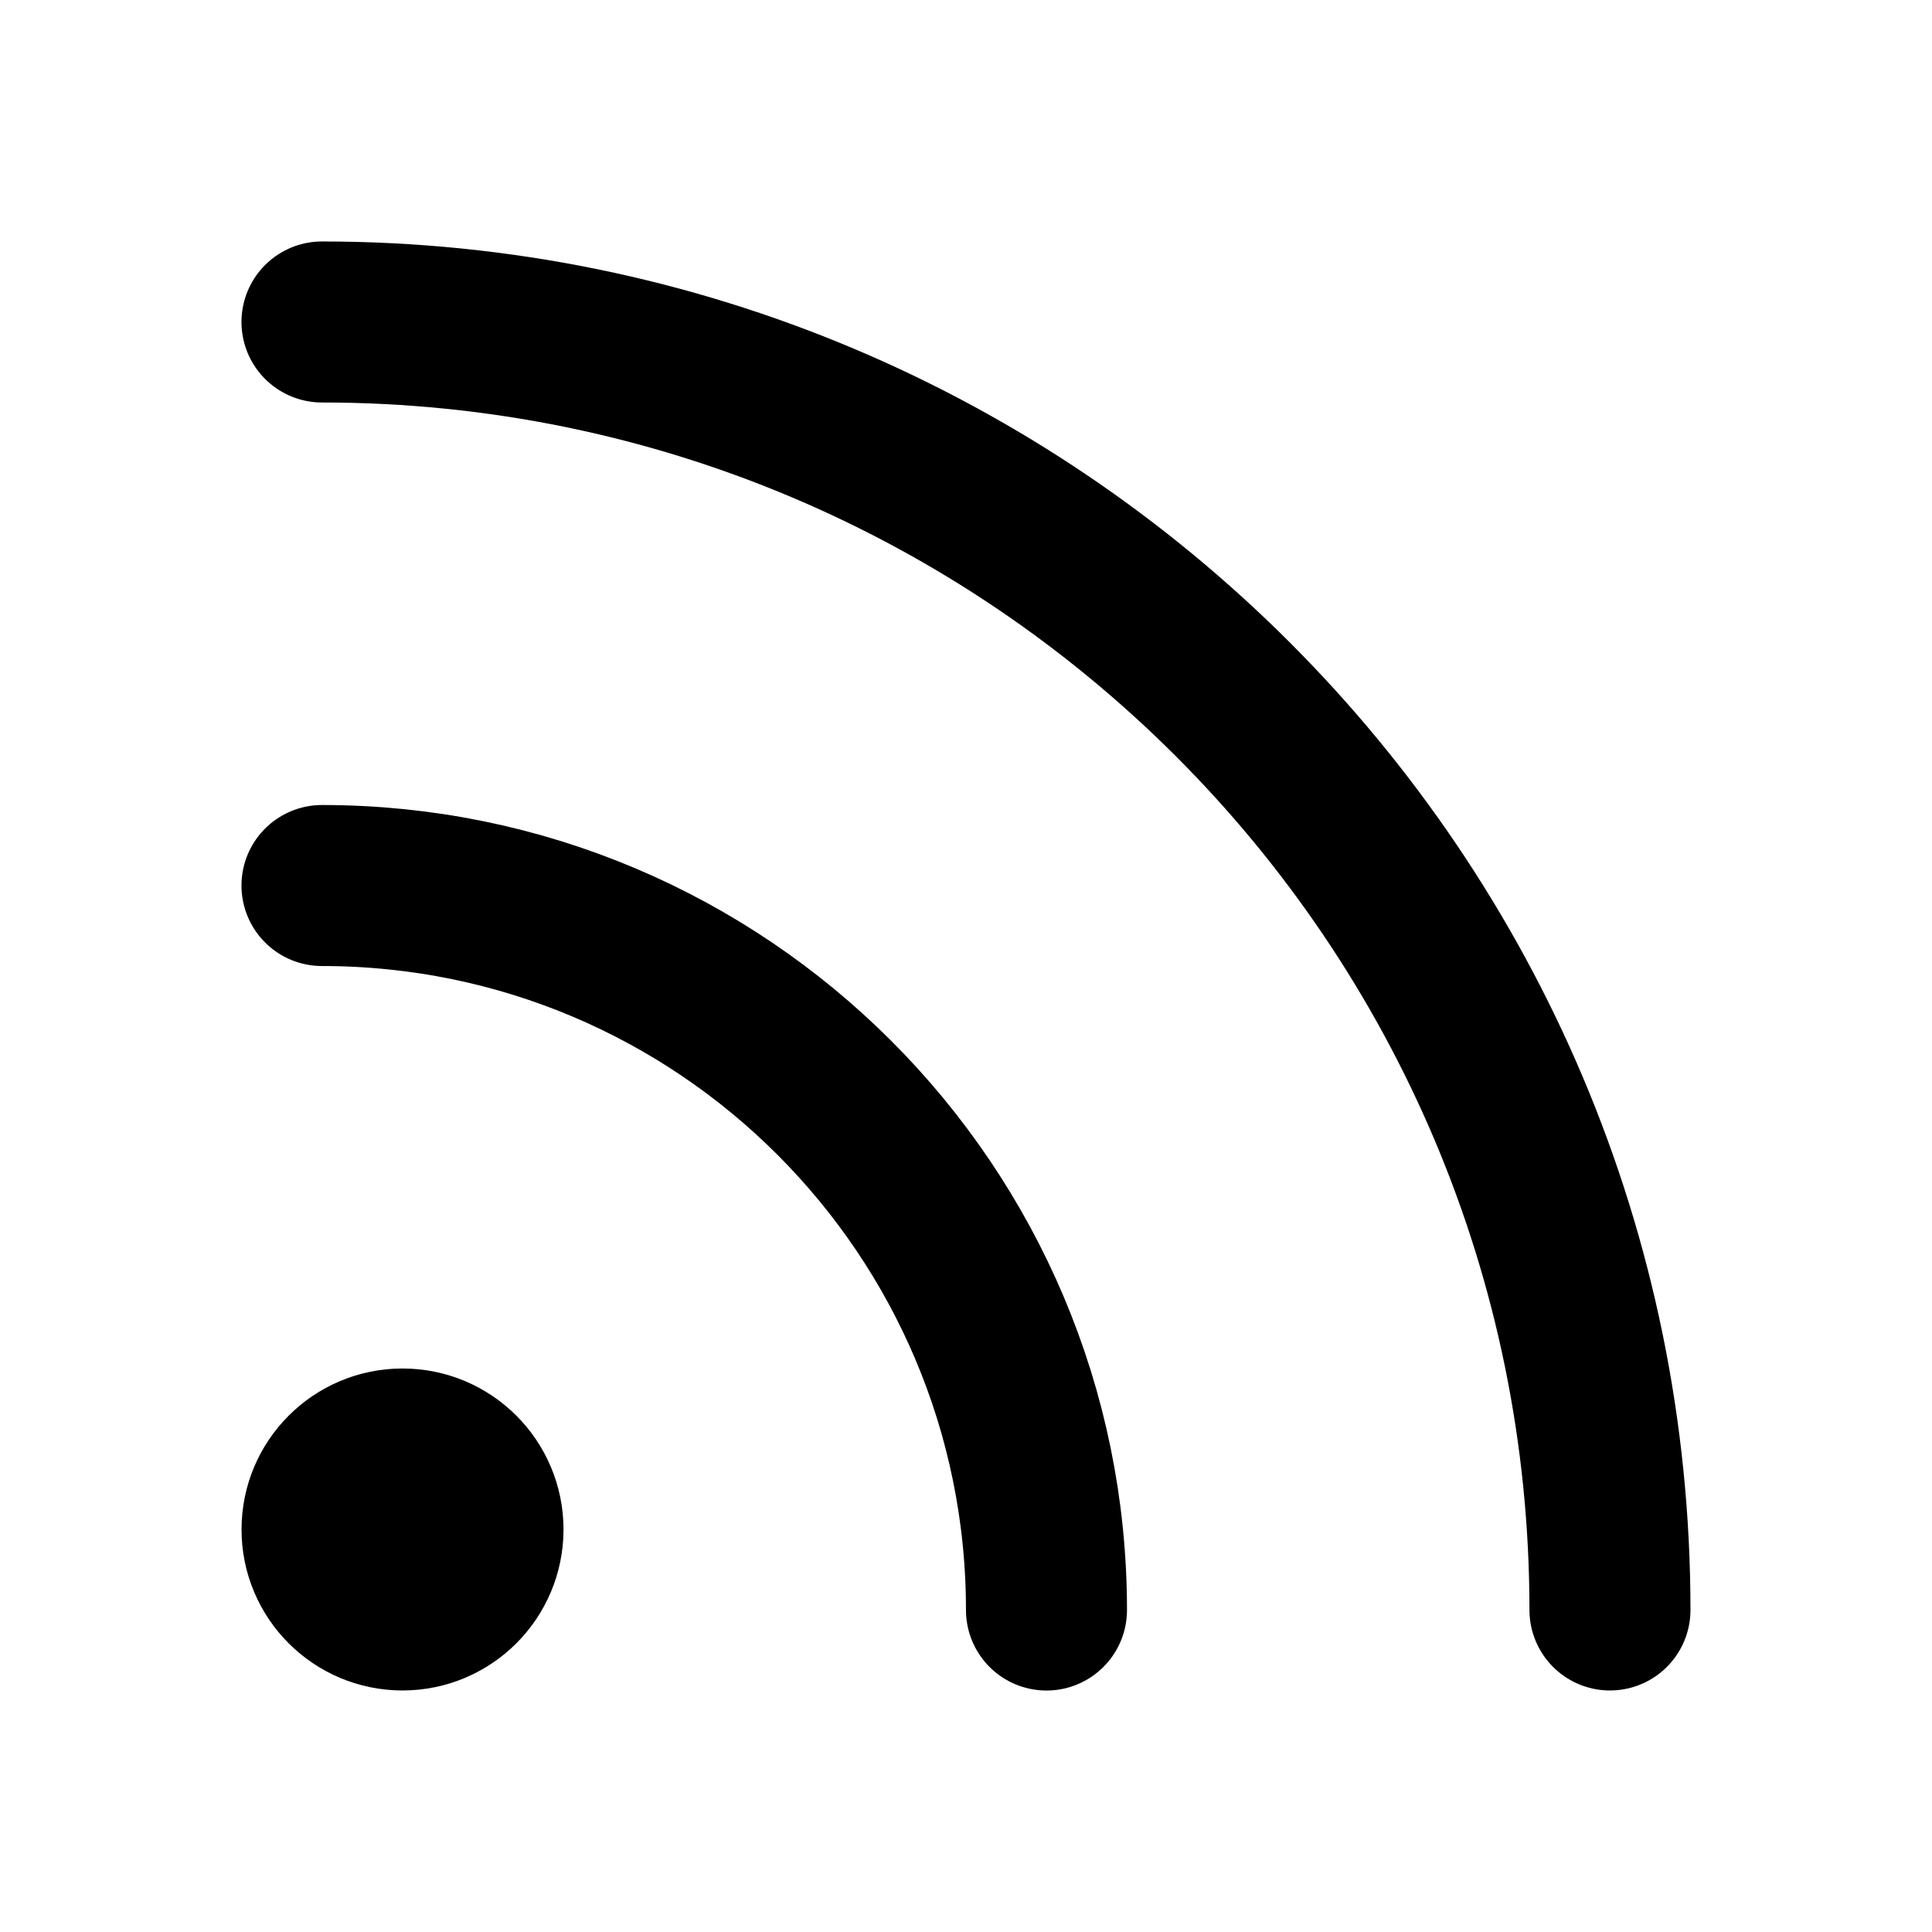
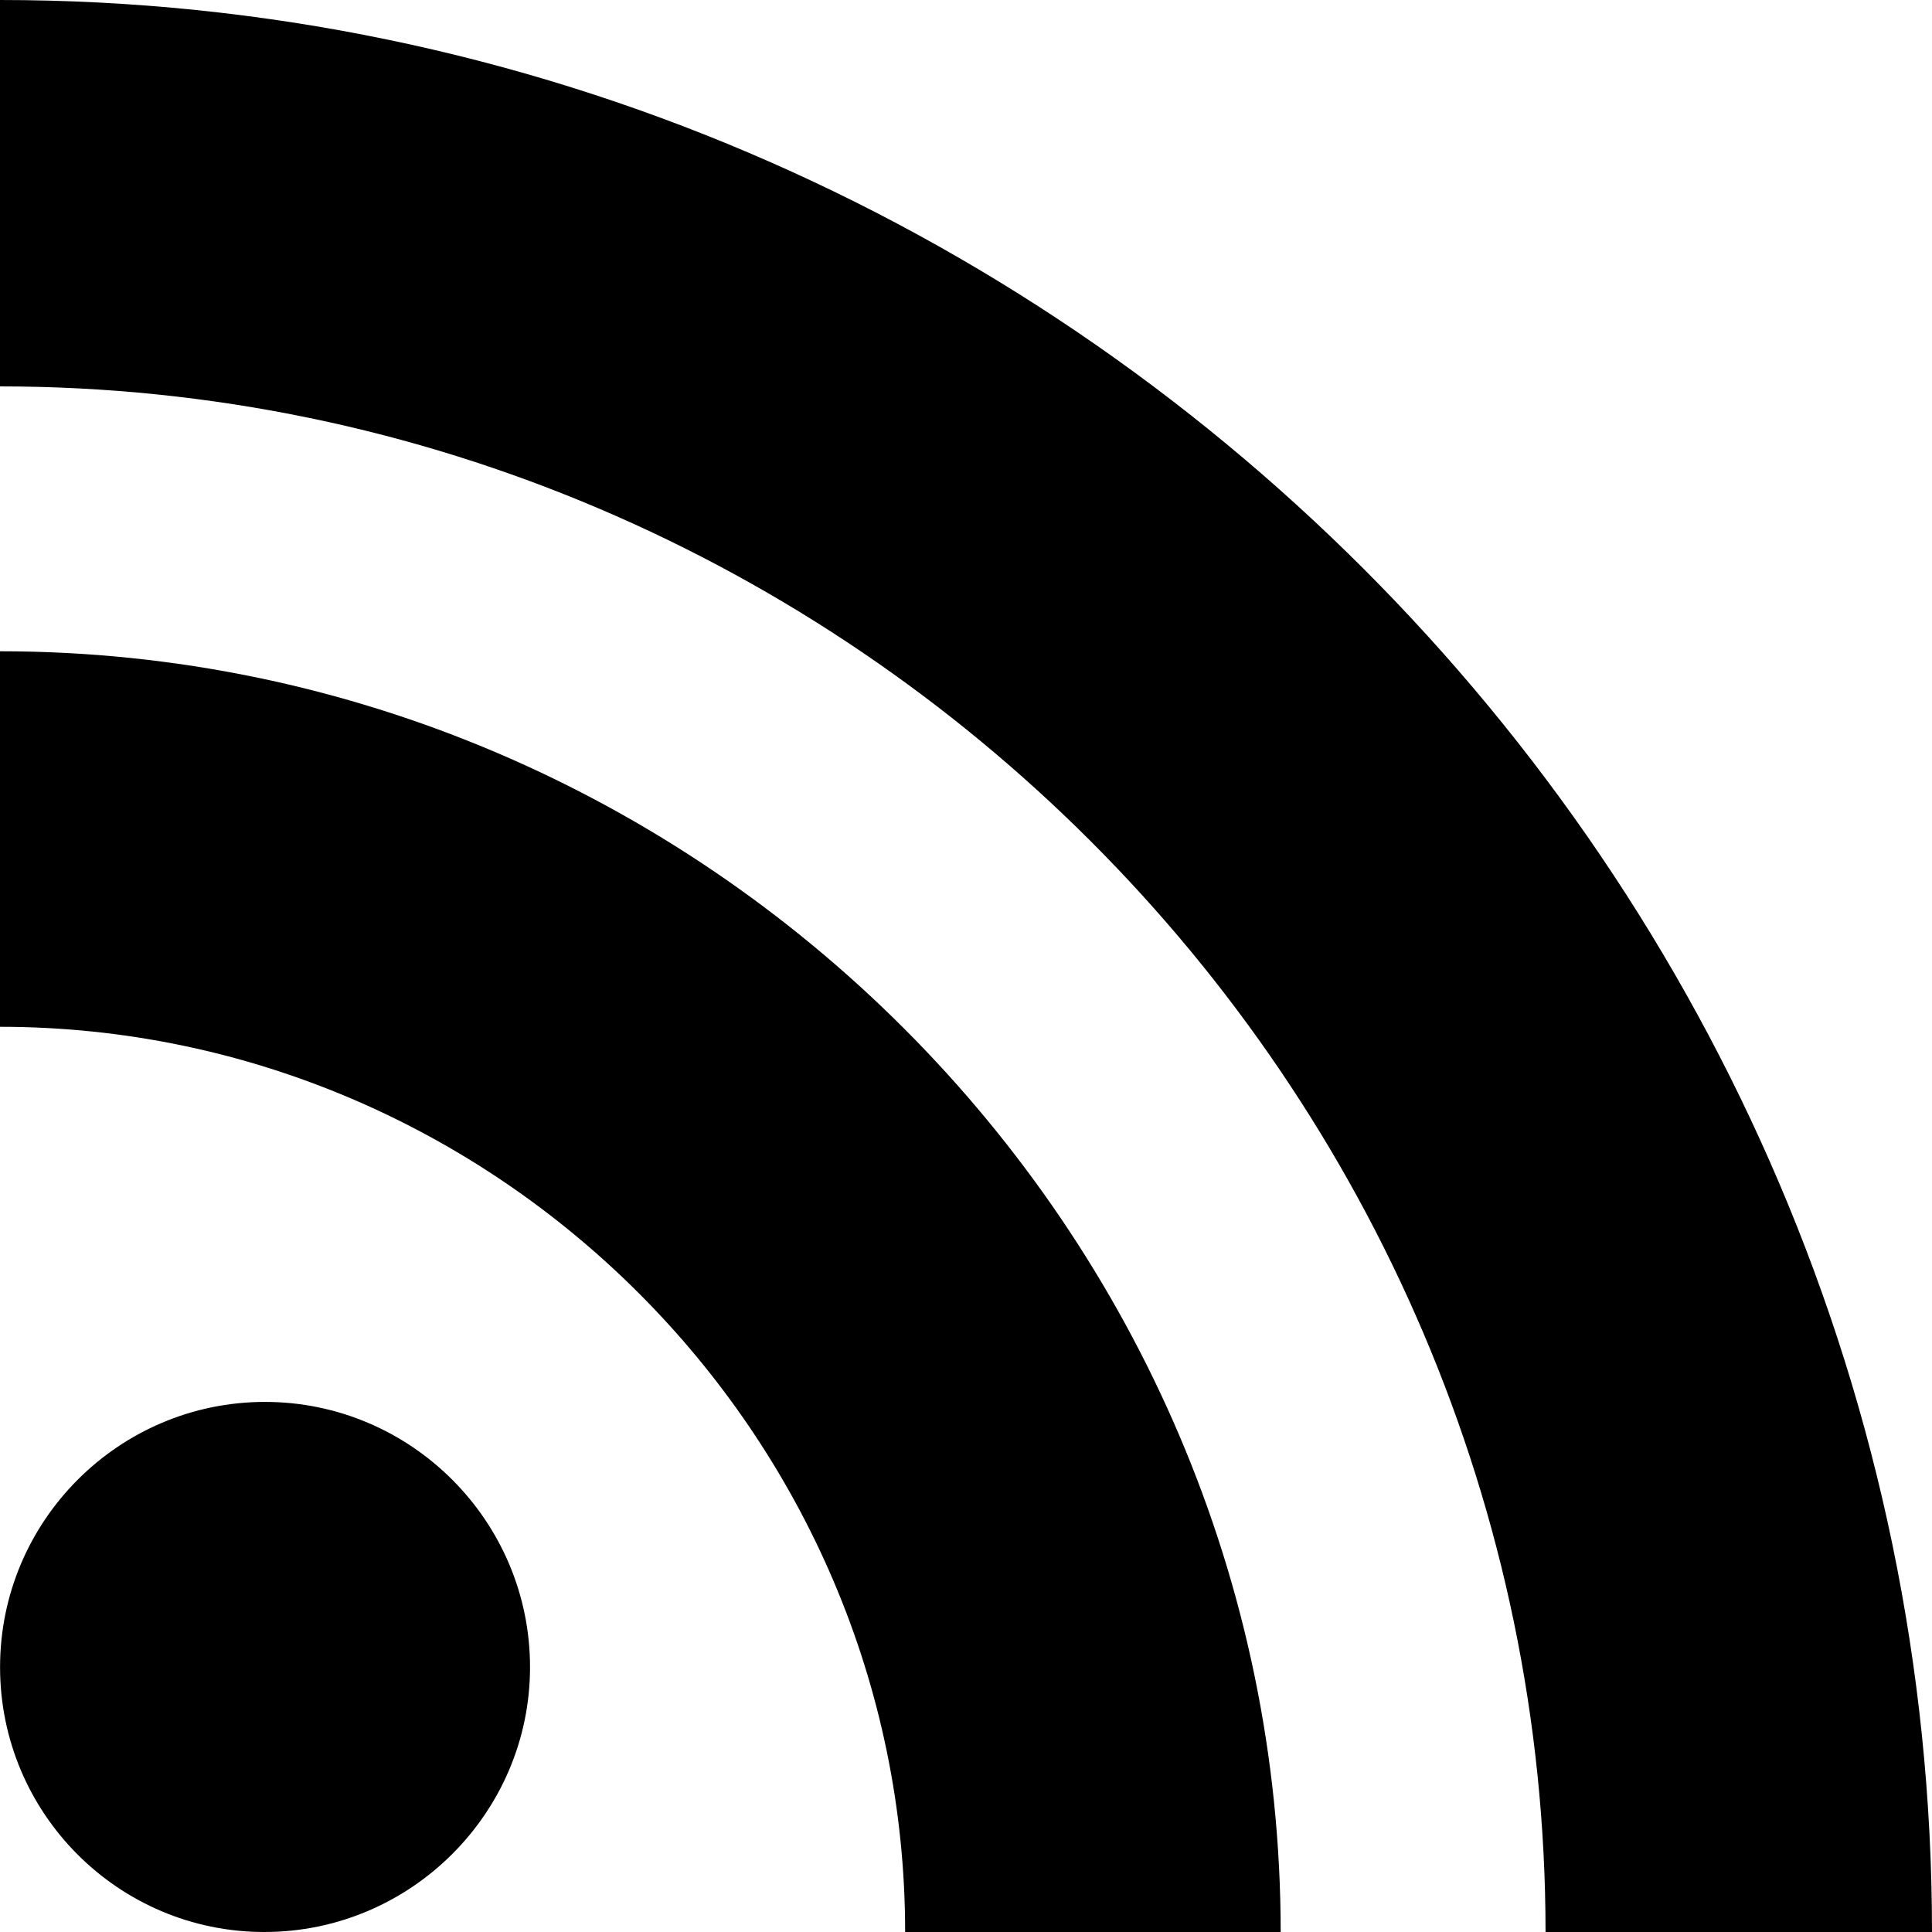
<svg xmlns="http://www.w3.org/2000/svg" version="1.1" width="32" height="32" viewBox="0 0 32 32">
-   <path fill="none" stroke="#000" stroke-width="2.667" stroke-miterlimit="4" stroke-linecap="round" stroke-linejoin="round" d="M5.333 14.667c6.627 0 12 5.373 12 12v0" />
-   <path fill="none" stroke="#000" stroke-width="2.667" stroke-miterlimit="4" stroke-linecap="round" stroke-linejoin="round" d="M5.333 5.333c11.782 0 21.333 9.551 21.333 21.333v0" />
-   <path fill="none" stroke="#000" stroke-width="2.667" stroke-miterlimit="4" stroke-linecap="round" stroke-linejoin="round" d="M8 25.333c0 0.736-0.597 1.333-1.333 1.333s-1.333-0.597-1.333-1.333c0-0.736 0.597-1.333 1.333-1.333s1.333 0.597 1.333 1.333z" />
+   <path d="M25.599 32c0-14.044-11.555-25.6-25.599-25.6v-6.4c17.553 0 32 14.447 32 32h-6.401zM4.388 23.22c2.419 0 4.391 1.972 4.391 4.393 0 2.417-1.98 4.387-4.401 4.387-2.417 0-4.377-1.965-4.377-4.387s1.967-4.392 4.388-4.393zM21.212 32h-6.22c0-8.225-6.767-14.993-14.992-14.993v-6.22c11.636 0 21.212 9.579 21.212 21.213z" />
</svg>
